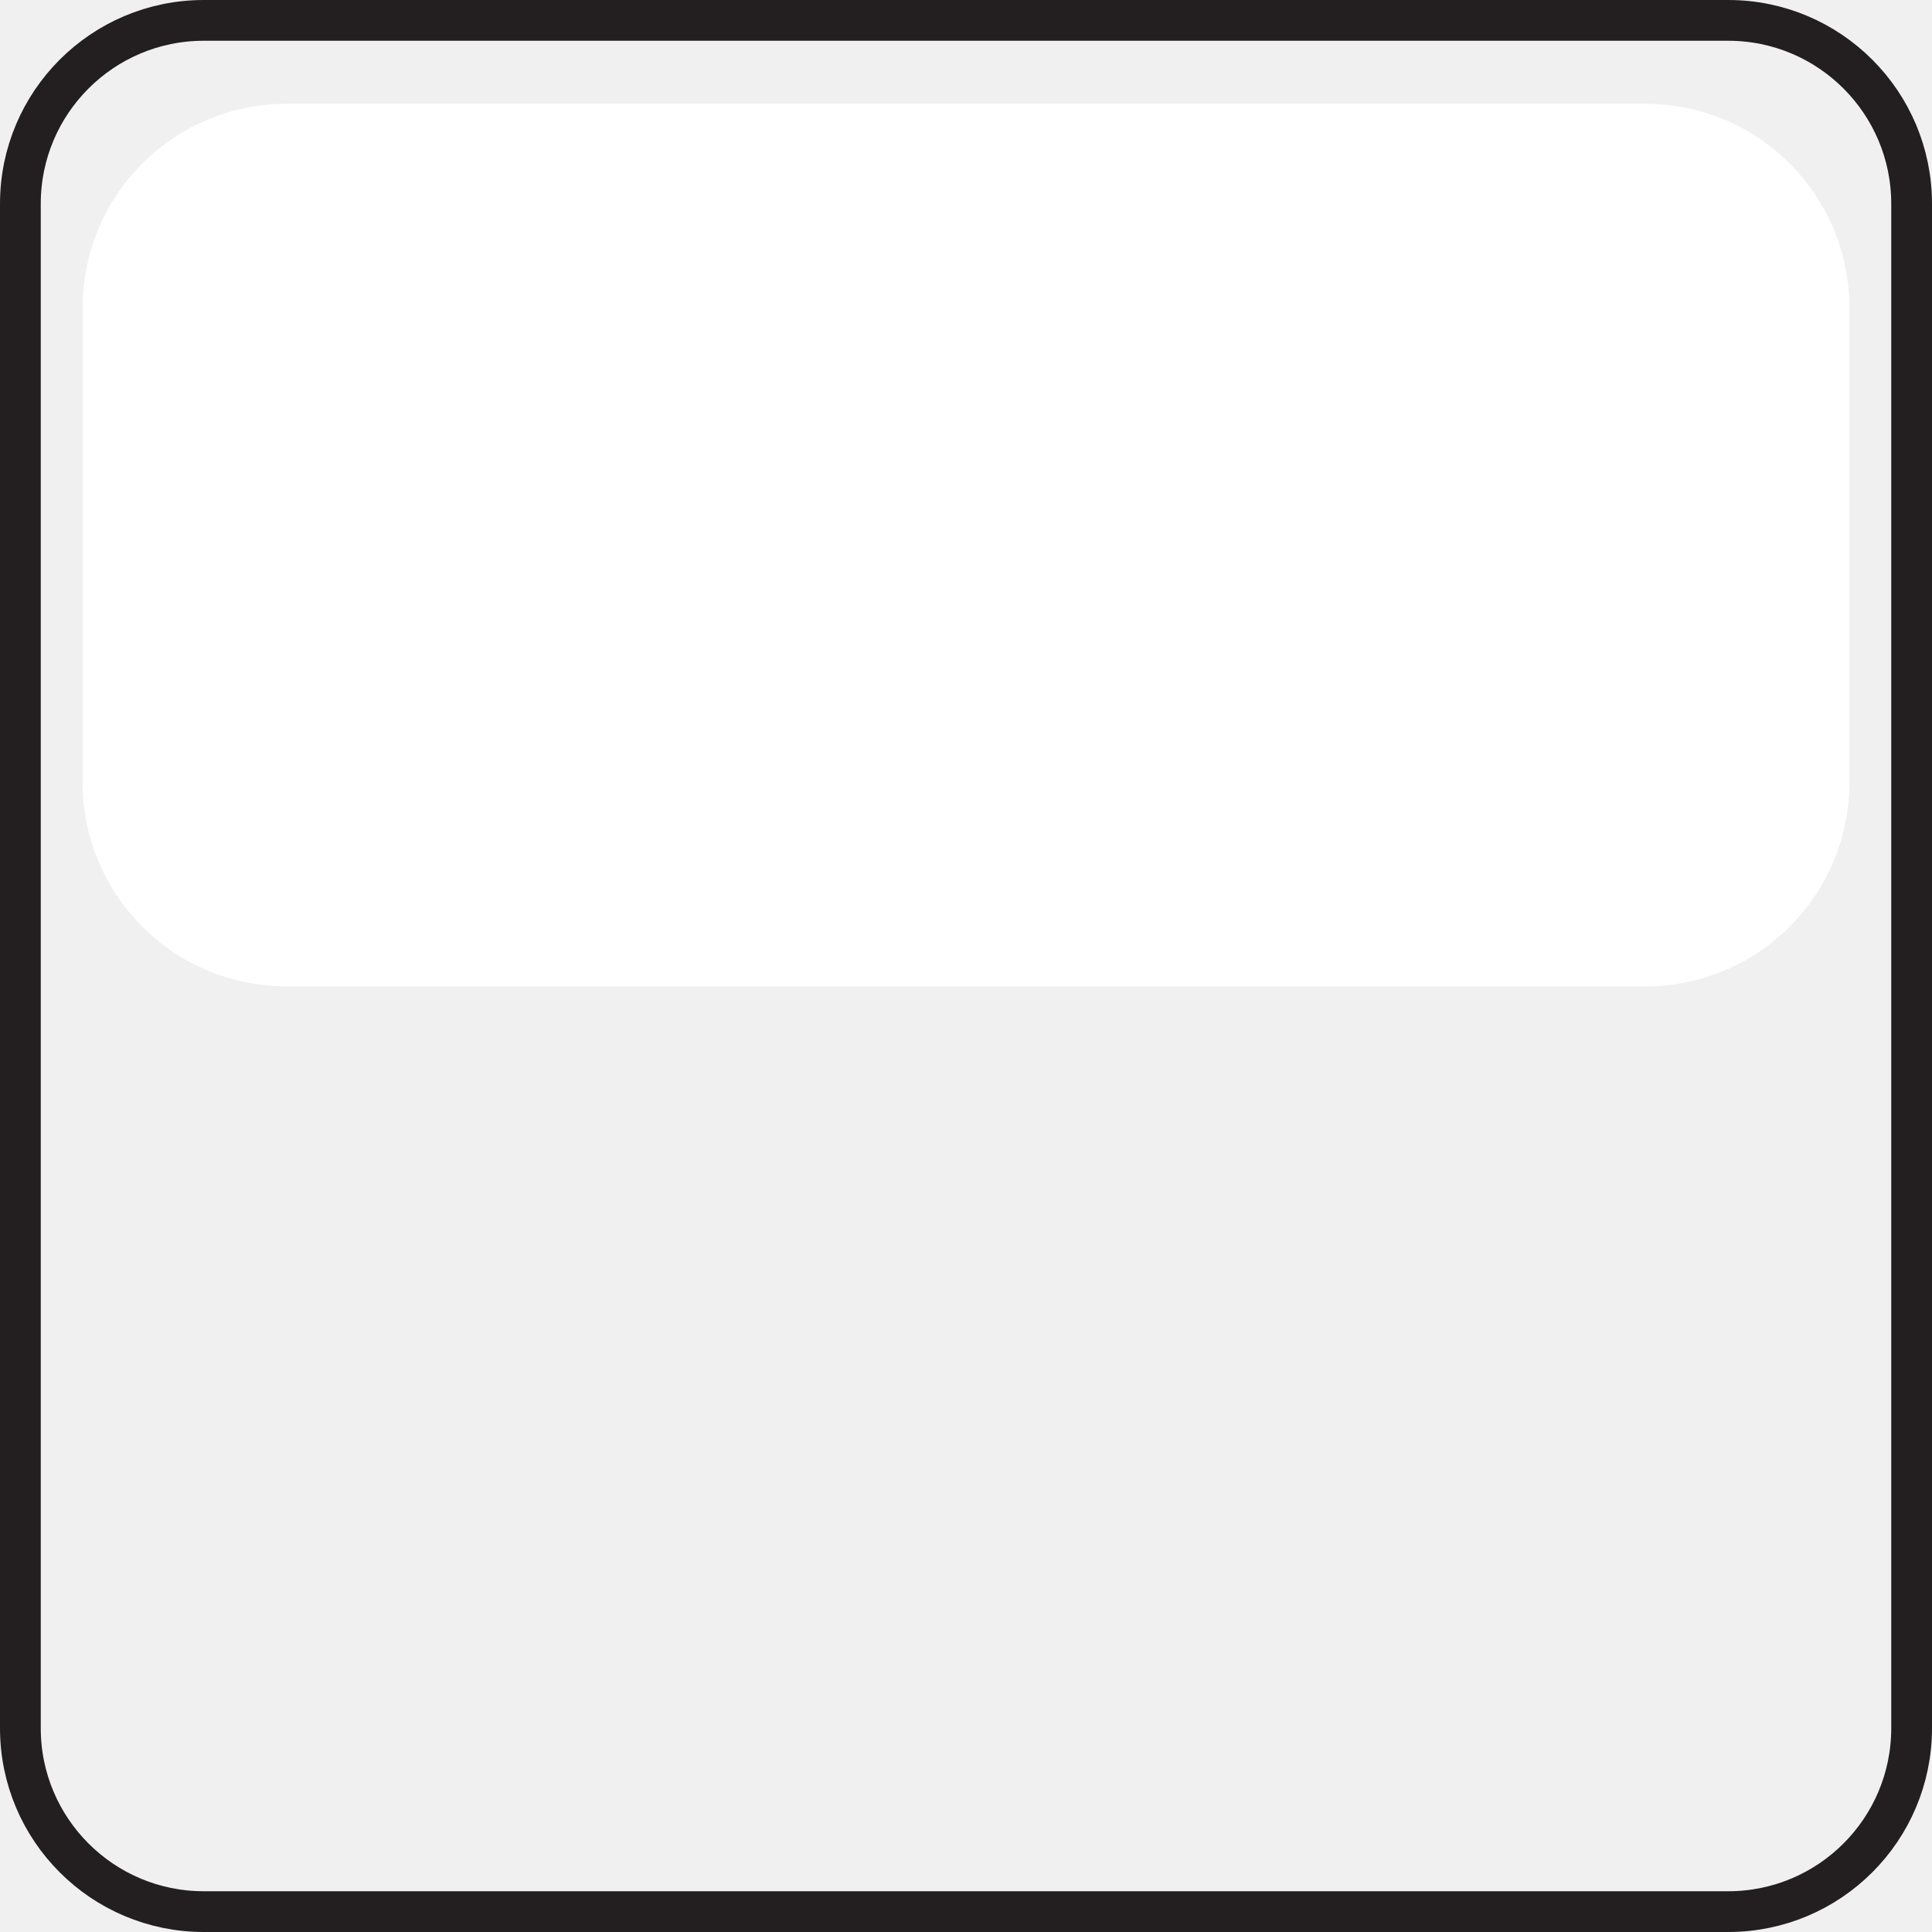
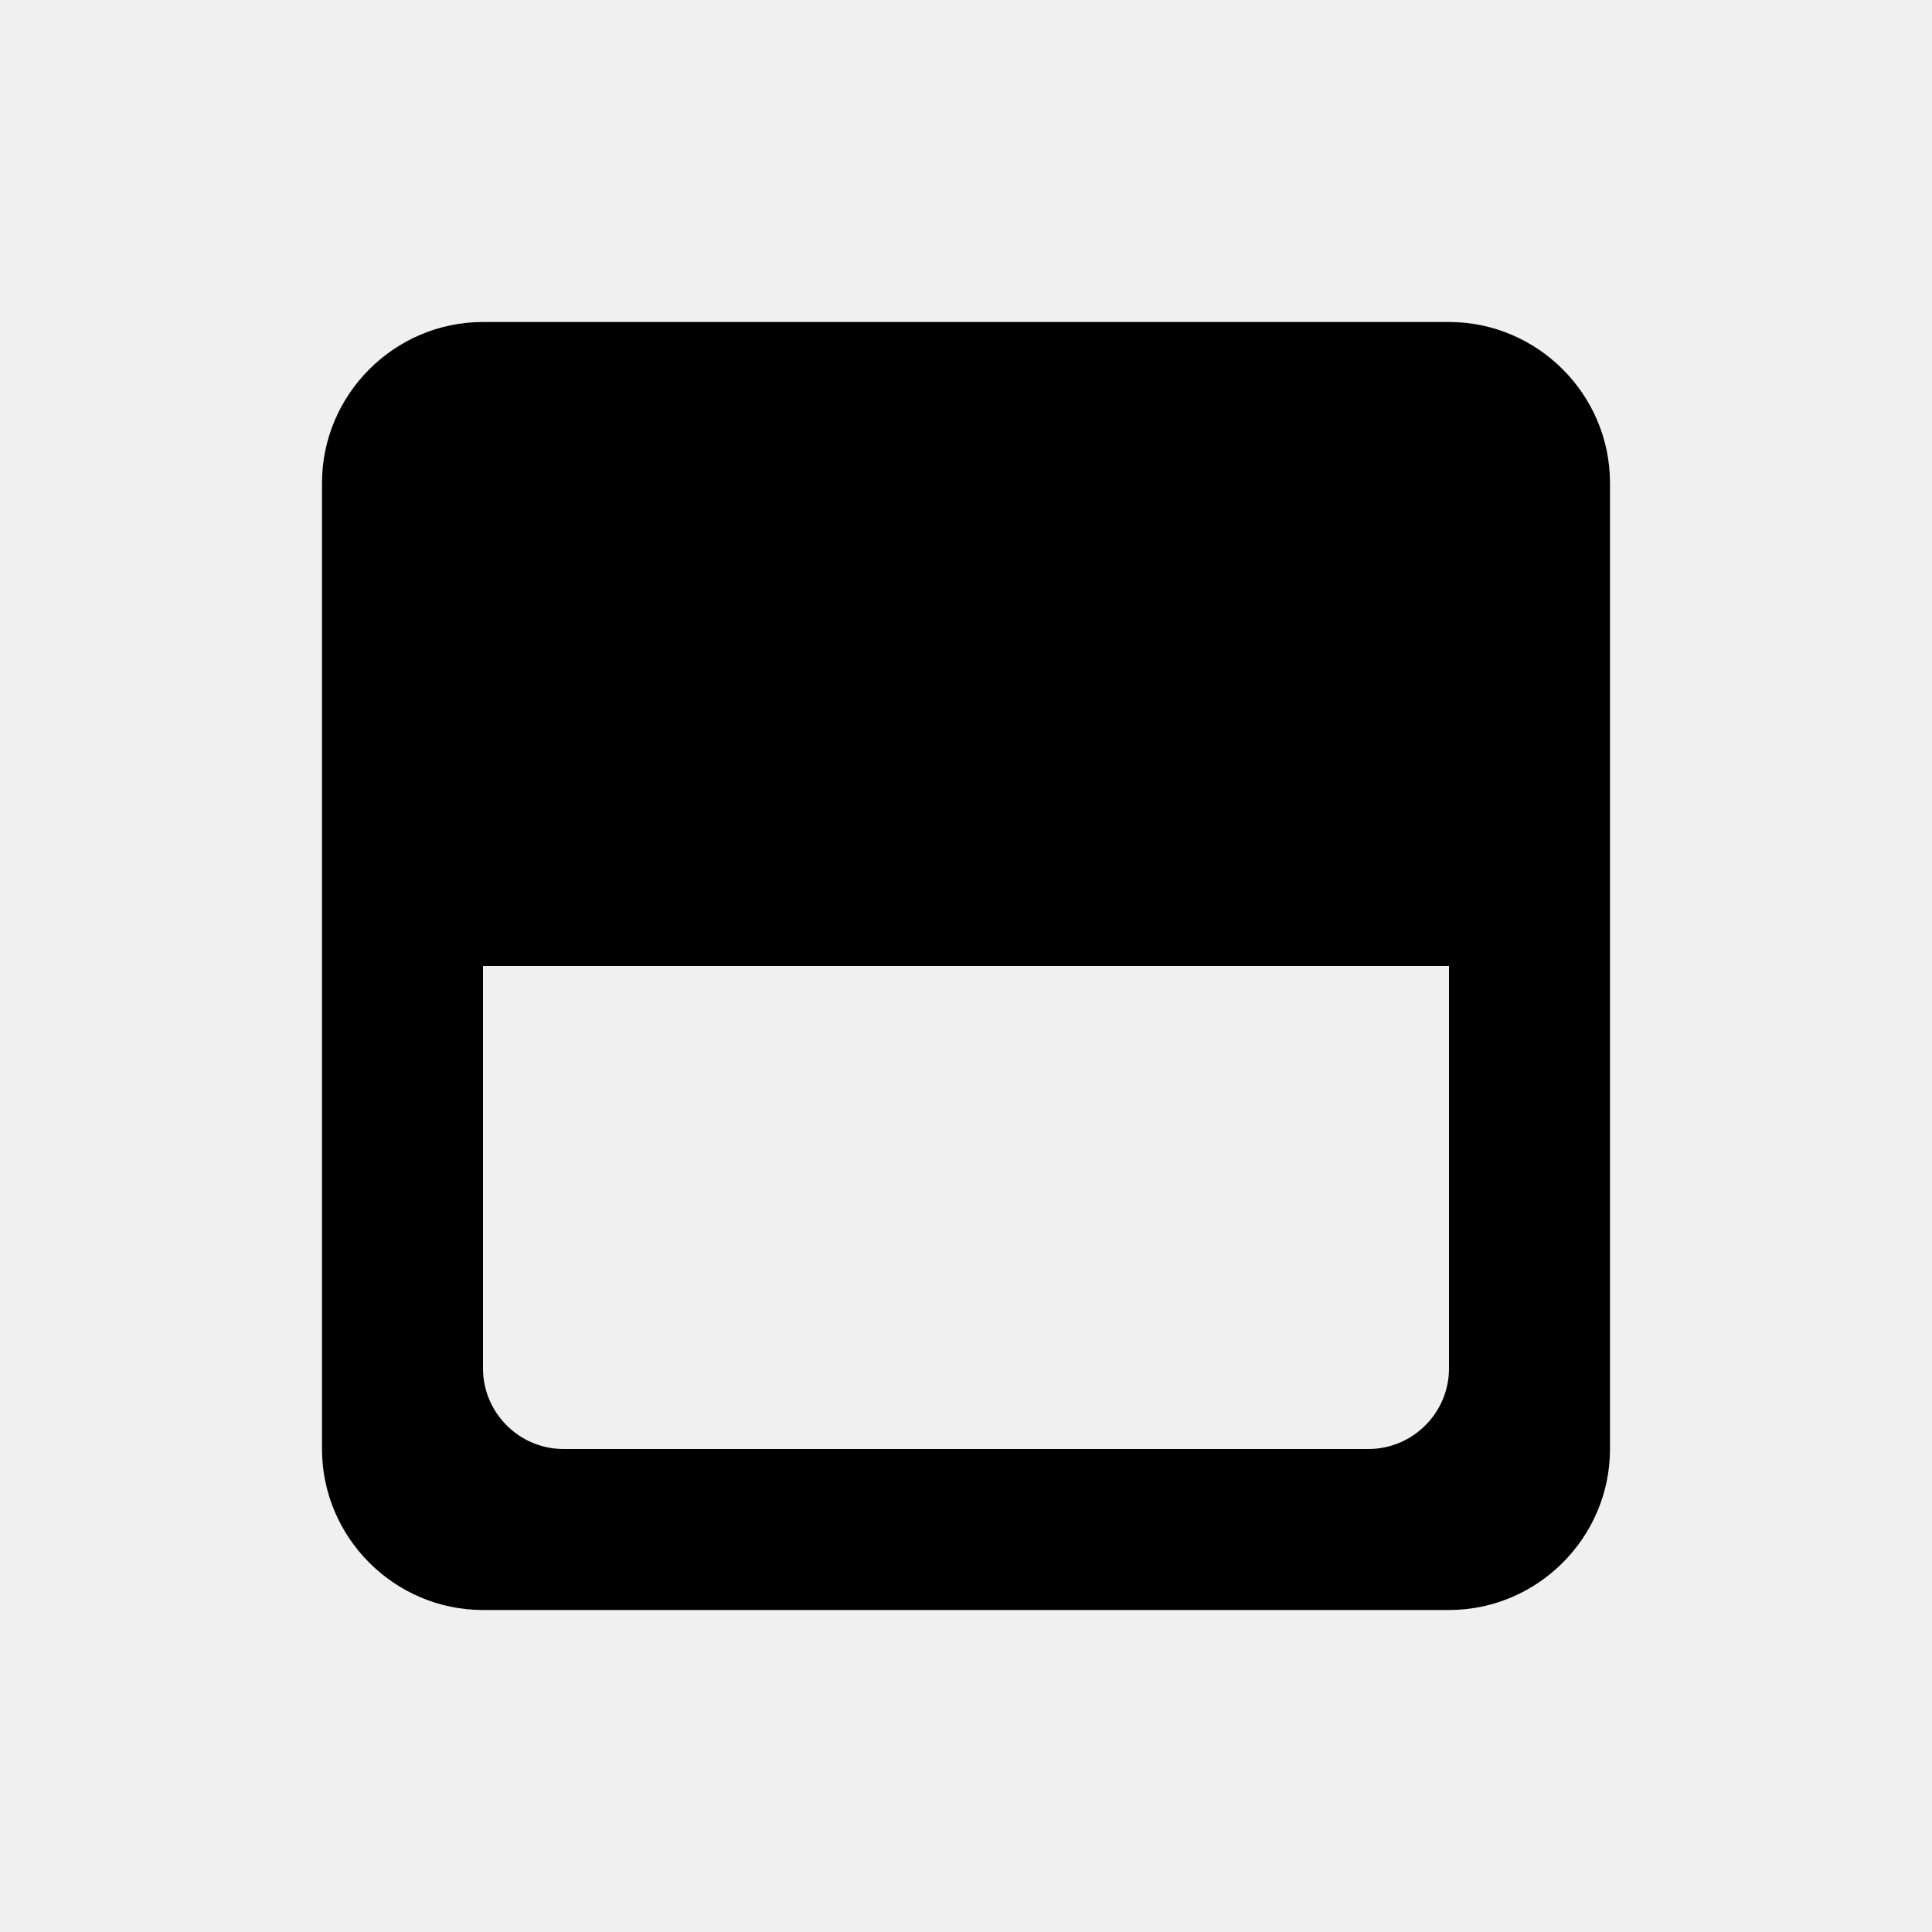
- <svg xmlns="http://www.w3.org/2000/svg" id="Layer_1" data-name="Layer 1" viewBox="0 0 948.03 948.03">
-   <defs>
-     <style>
-       .cls-1 {
-         fill: #fff;
-         stroke: #fff;
-       }
- 
-       .cls-1, .cls-2 {
-         stroke-miterlimit: 10;
-         stroke-width: 20px;
-       }
- 
-       .cls-2 {
-         fill: none;
-         stroke: #231f20;
-       }
-     </style>
-   </defs>
-   <rect class="cls-2" x="10" y="10" width="928.03" height="928.03" rx="90" ry="90" />
-   <rect class="cls-1" x="50.55" y="60.94" width="846.93" height="413.07" rx="90" ry="90" />
+ <svg xmlns="http://www.w3.org/2000/svg" width="96" height="96" viewBox="0 0 96 96" fill="none">
+   <path fill-rule="evenodd" clip-rule="evenodd" d="M24 16H72C76.4 16 80 19.6 80 24V72C80 76.4 76.4 80 72 80H24C19.6 80 16 76.4 16 72V24C16 19.6 19.6 16 24 16ZM28 72H68C70.2 72 72 70.2 72 68V48H24V68C24 70.2 25.8 72 28 72Z" fill="currentColor" />
</svg>
